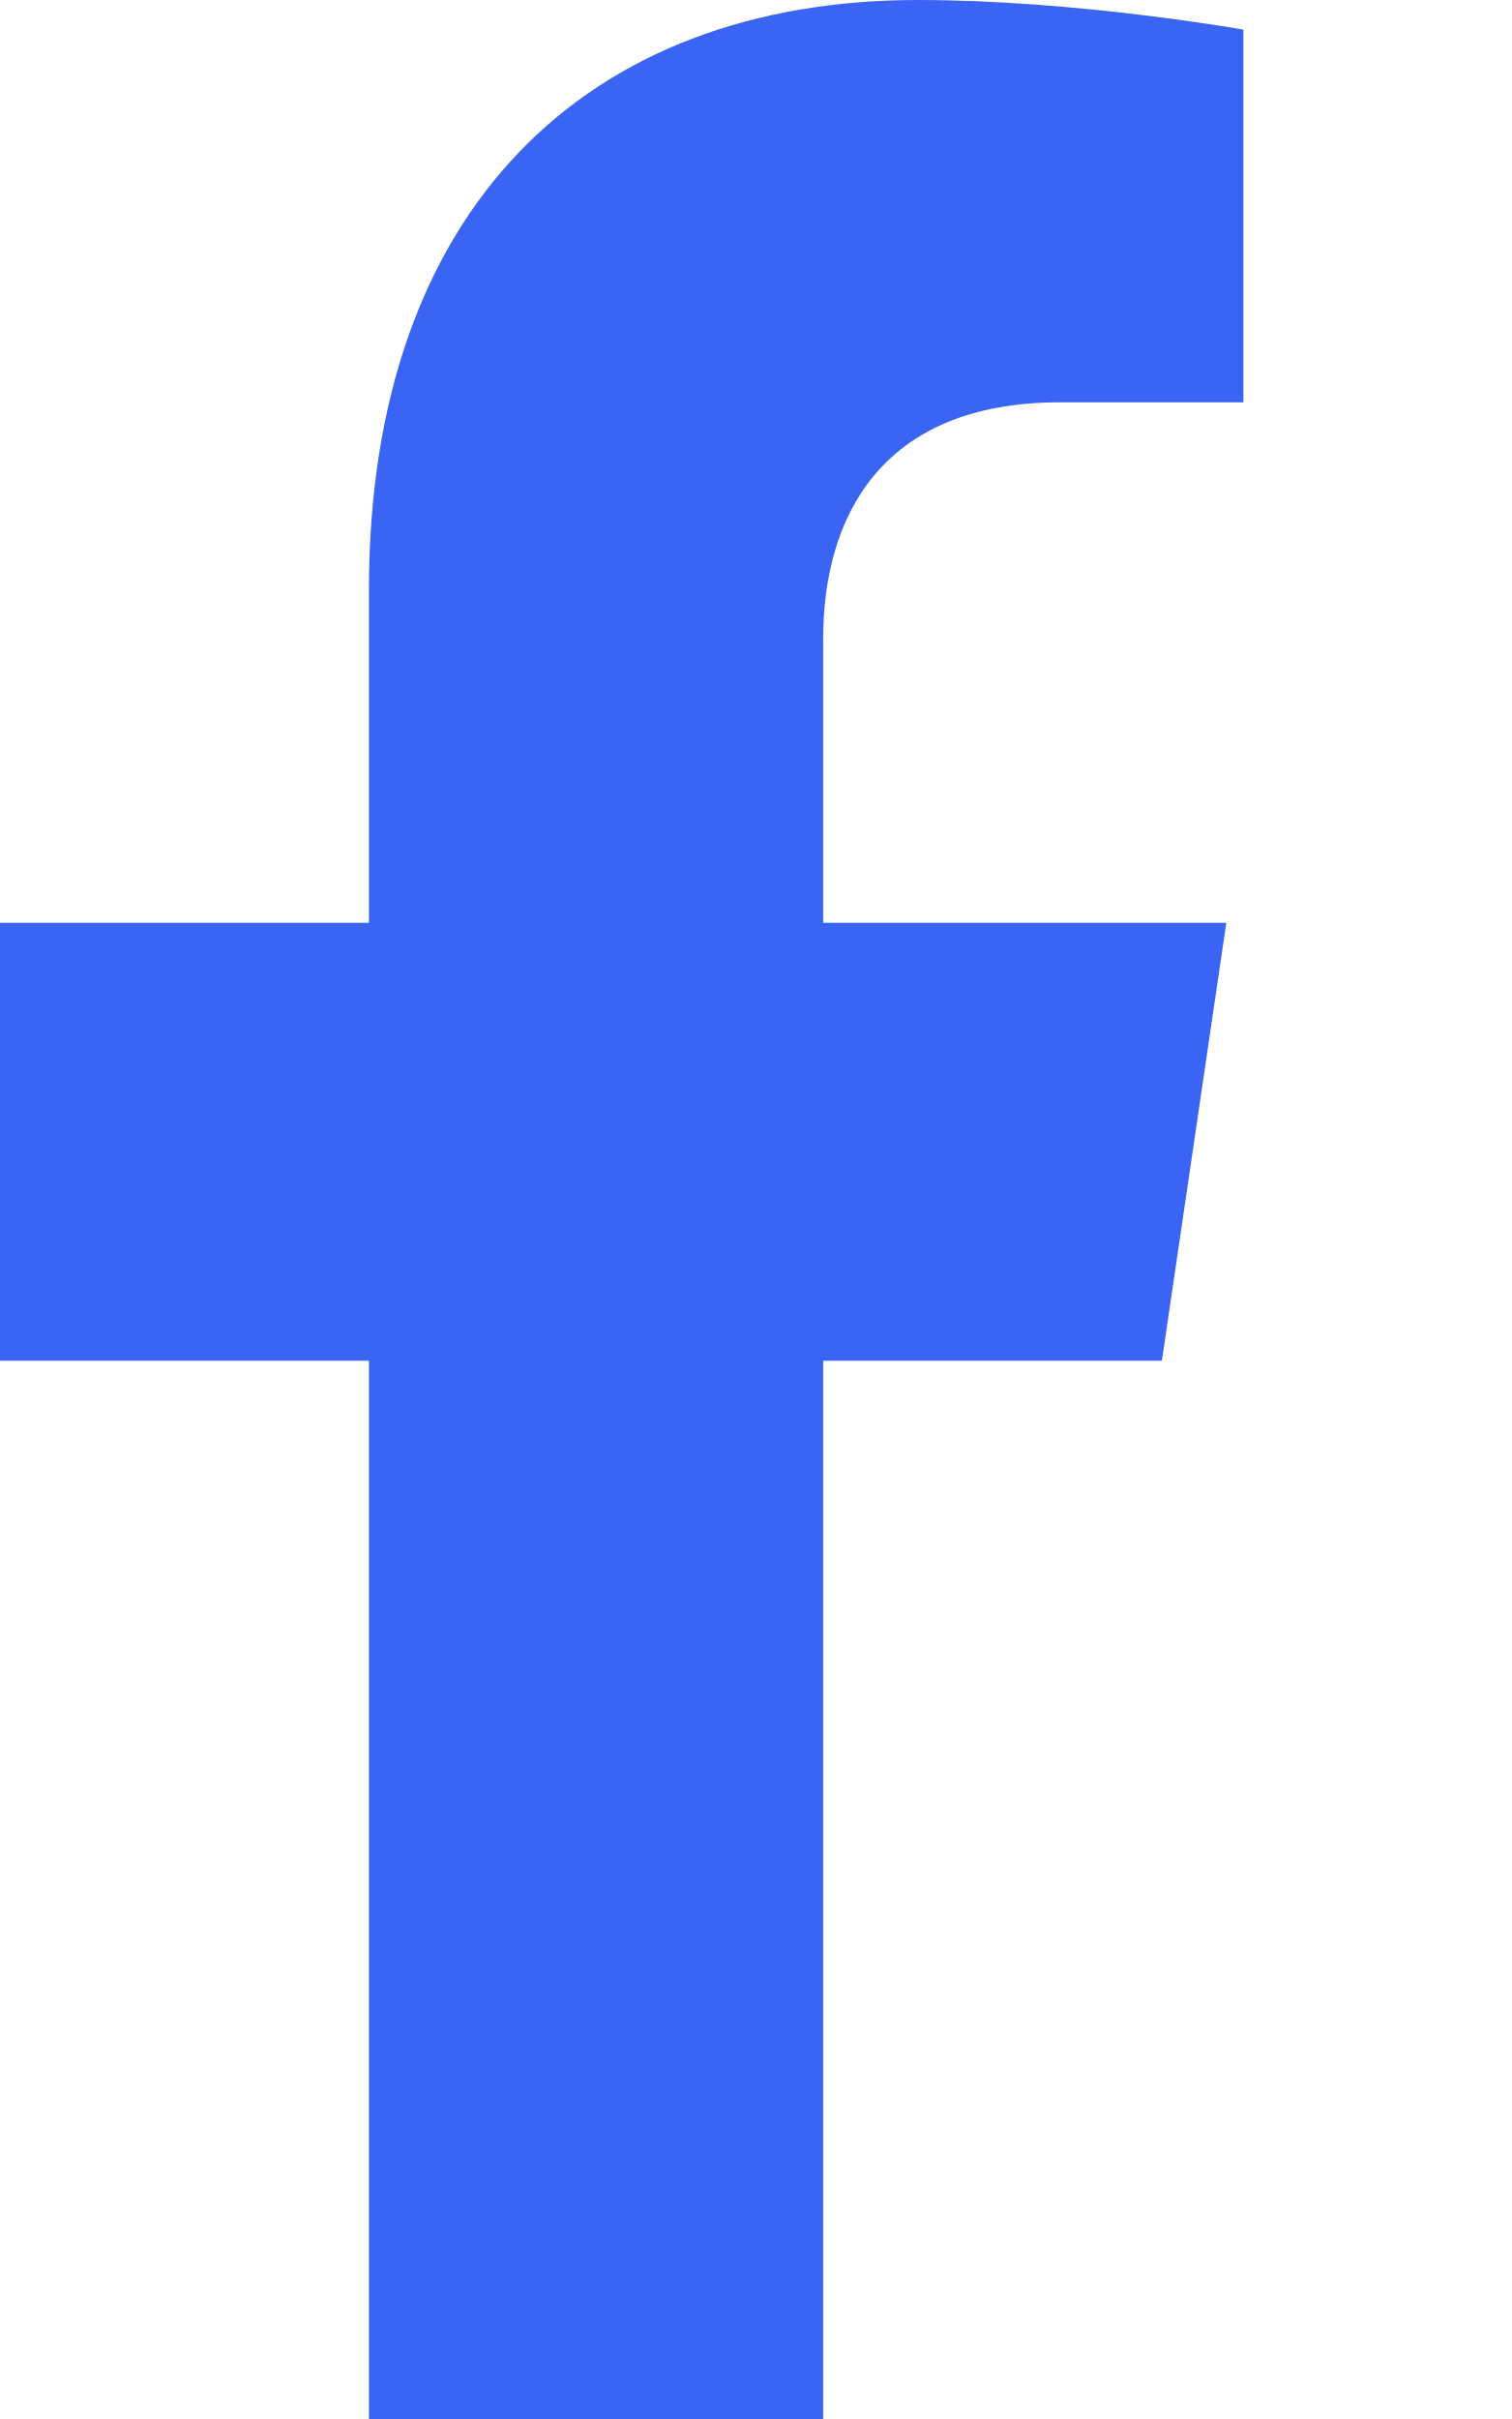
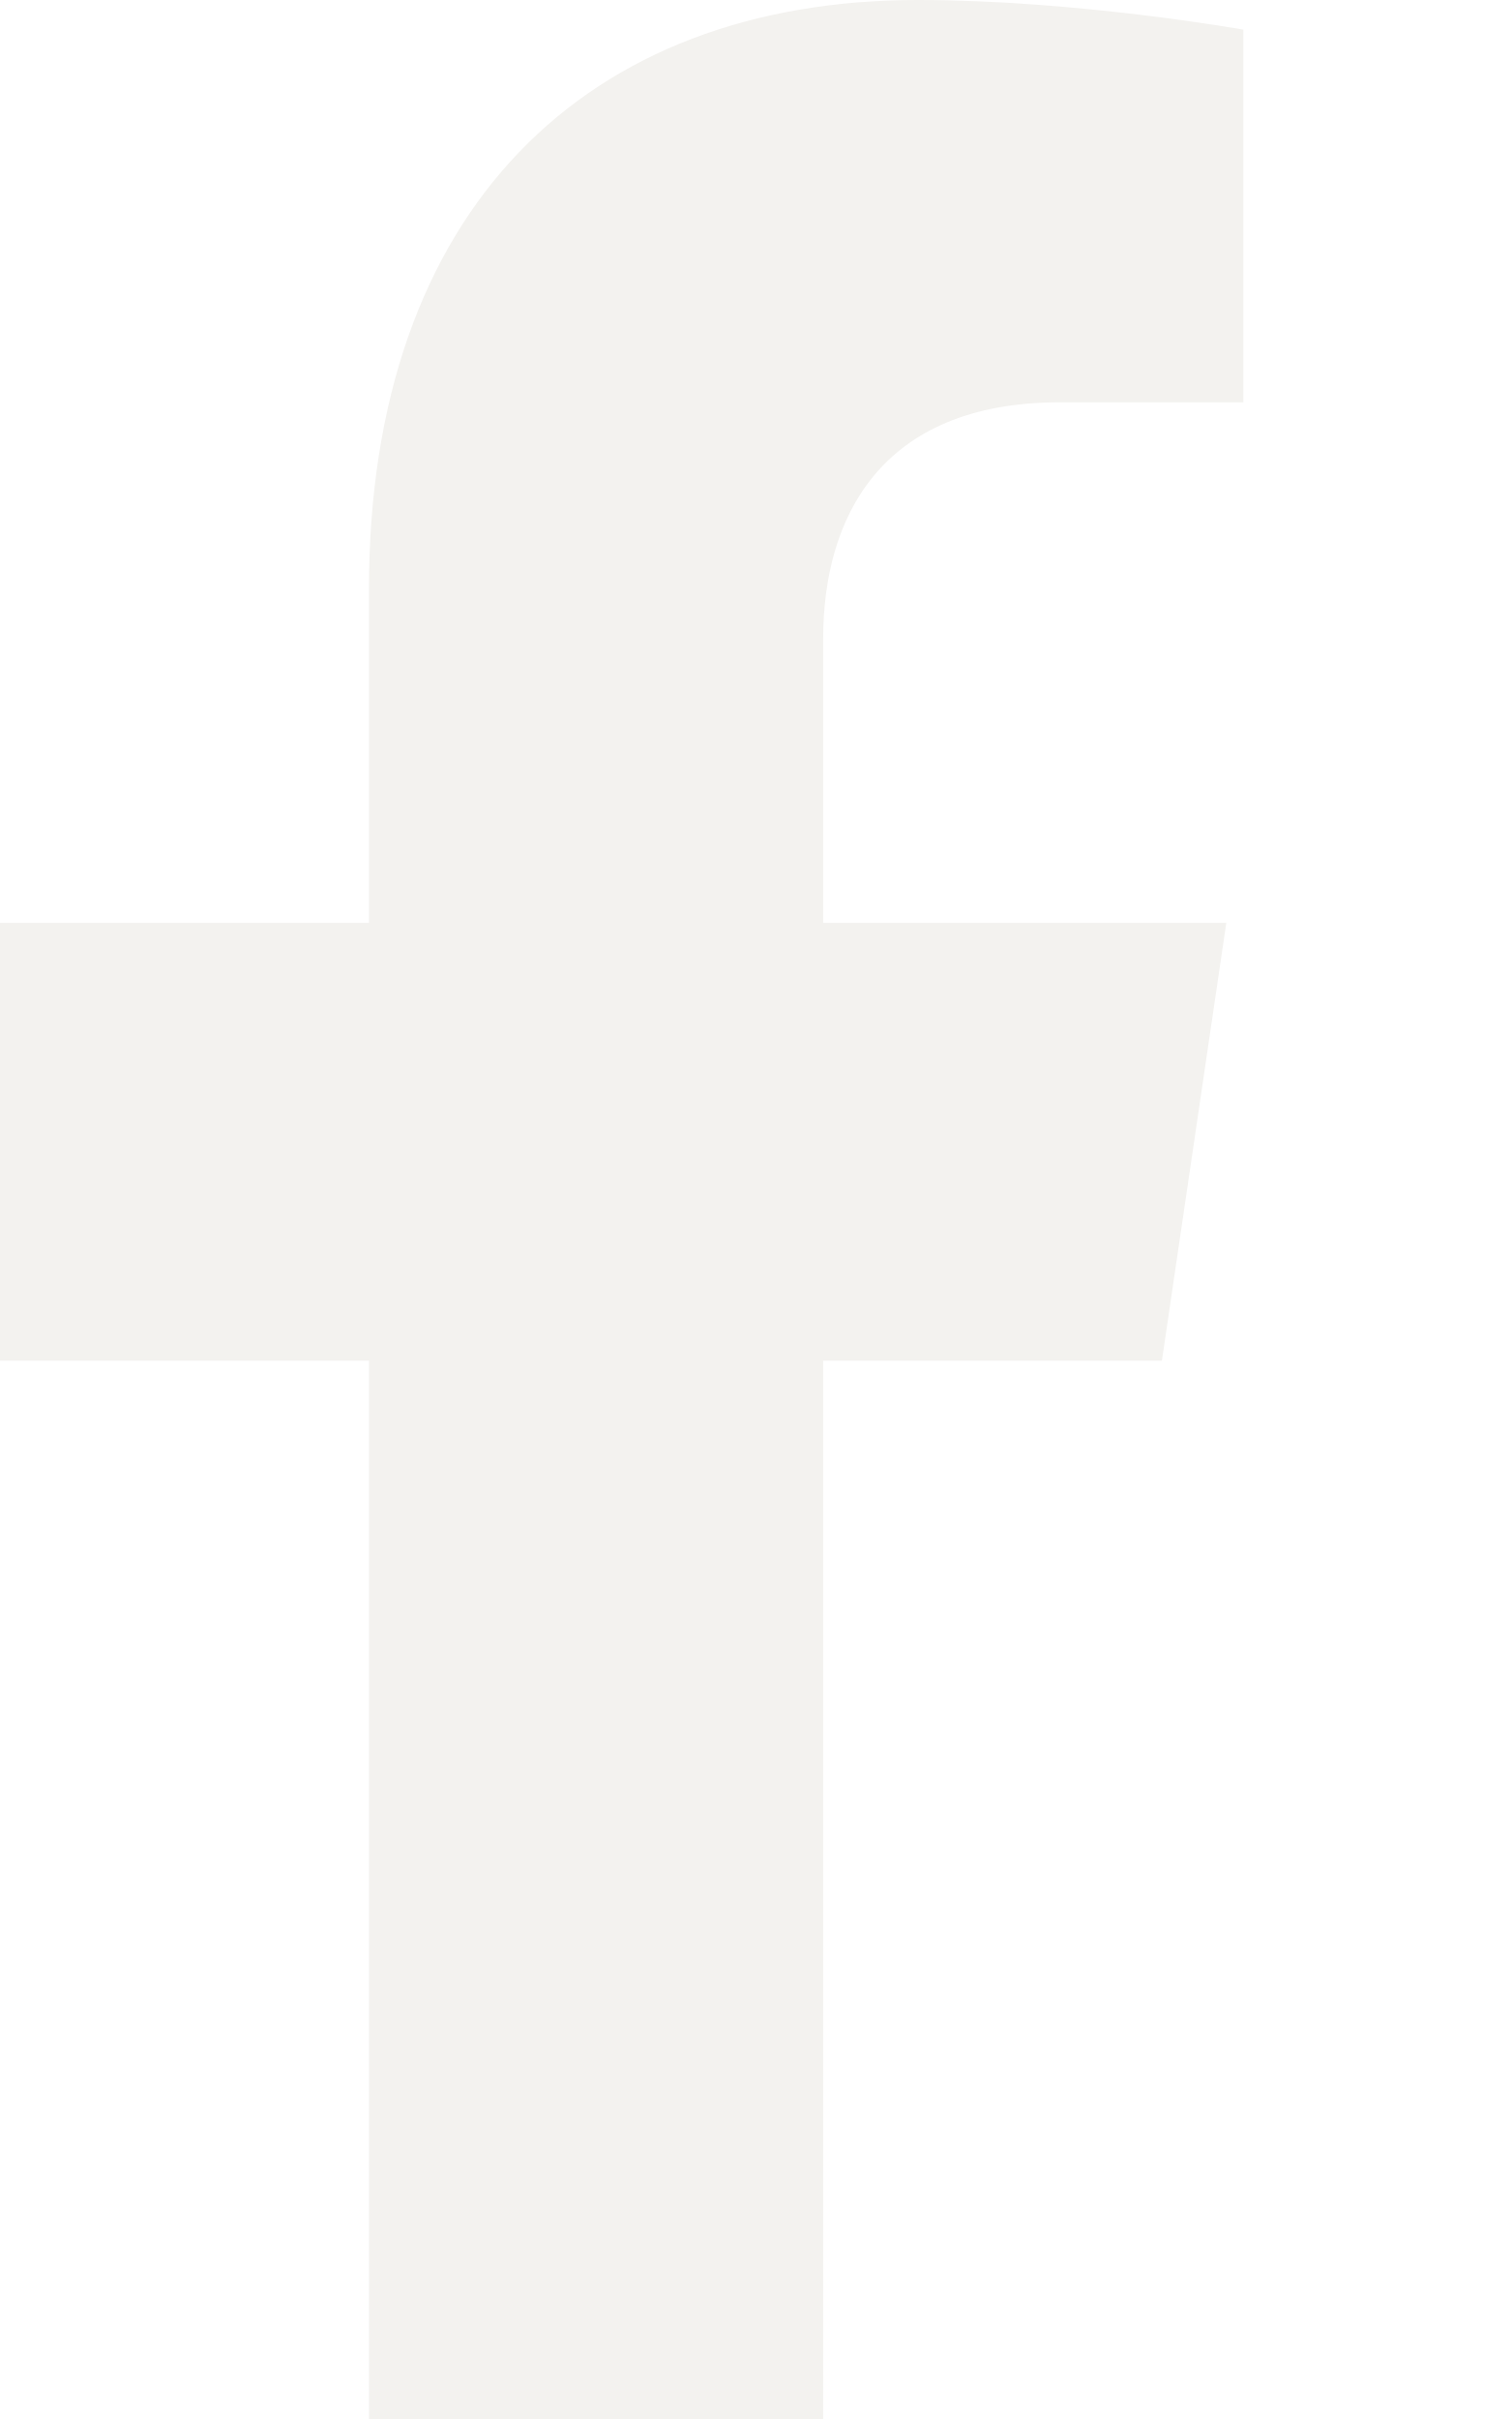
<svg xmlns="http://www.w3.org/2000/svg" width="10" height="16" viewBox="0 0 10 16" fill="none">
-   <path d="M7.687 9L8.113 6.104H5.446V4.225C5.446 3.433 5.819 2.661 7.013 2.661H8.226V0.196C8.226 0.196 7.125 0 6.073 0C3.877 0 2.441 1.387 2.441 3.897V6.104H0V9H2.441V16H5.446V9H7.687Z" fill="#3A64F3" />
+   <path d="M7.687 9L8.113 6.104H5.446V4.225C5.446 3.433 5.819 2.661 7.013 2.661H8.226V0.196C8.226 0.196 7.125 0 6.073 0C3.877 0 2.441 1.387 2.441 3.897V6.104H0V9H2.441V16H5.446V9H7.687Z" fill="#F3F2EF" />
</svg>
